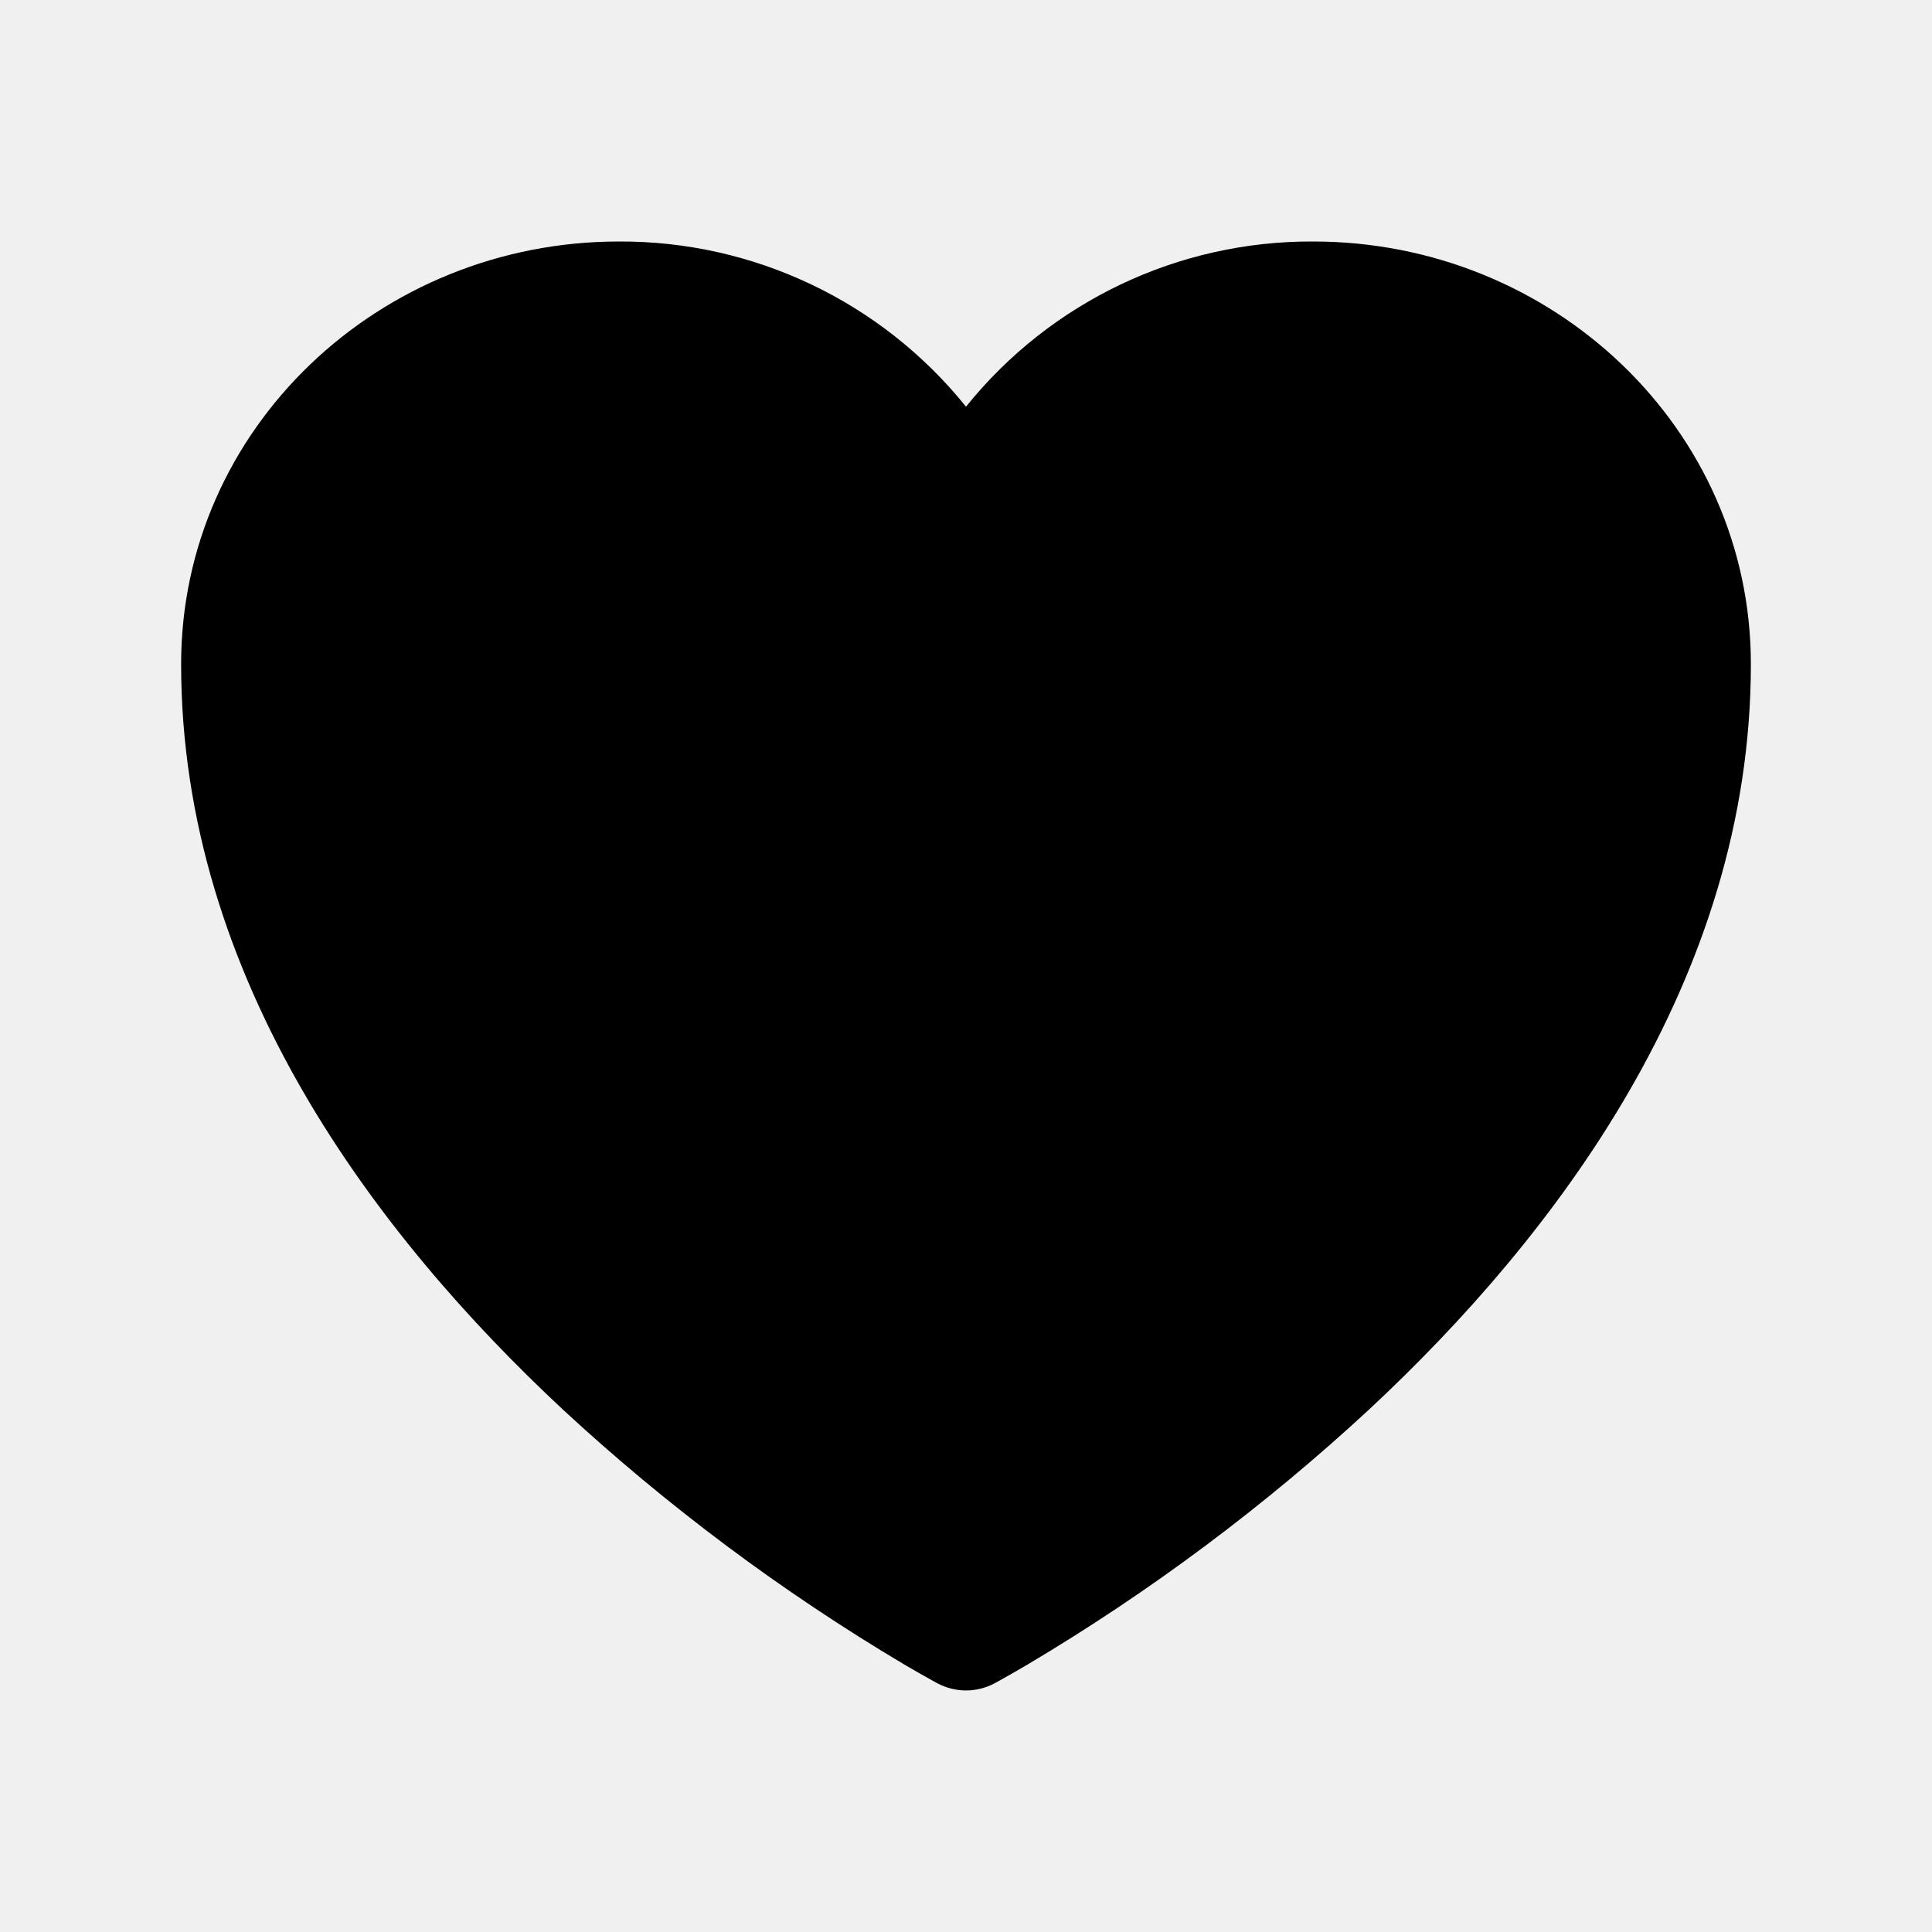
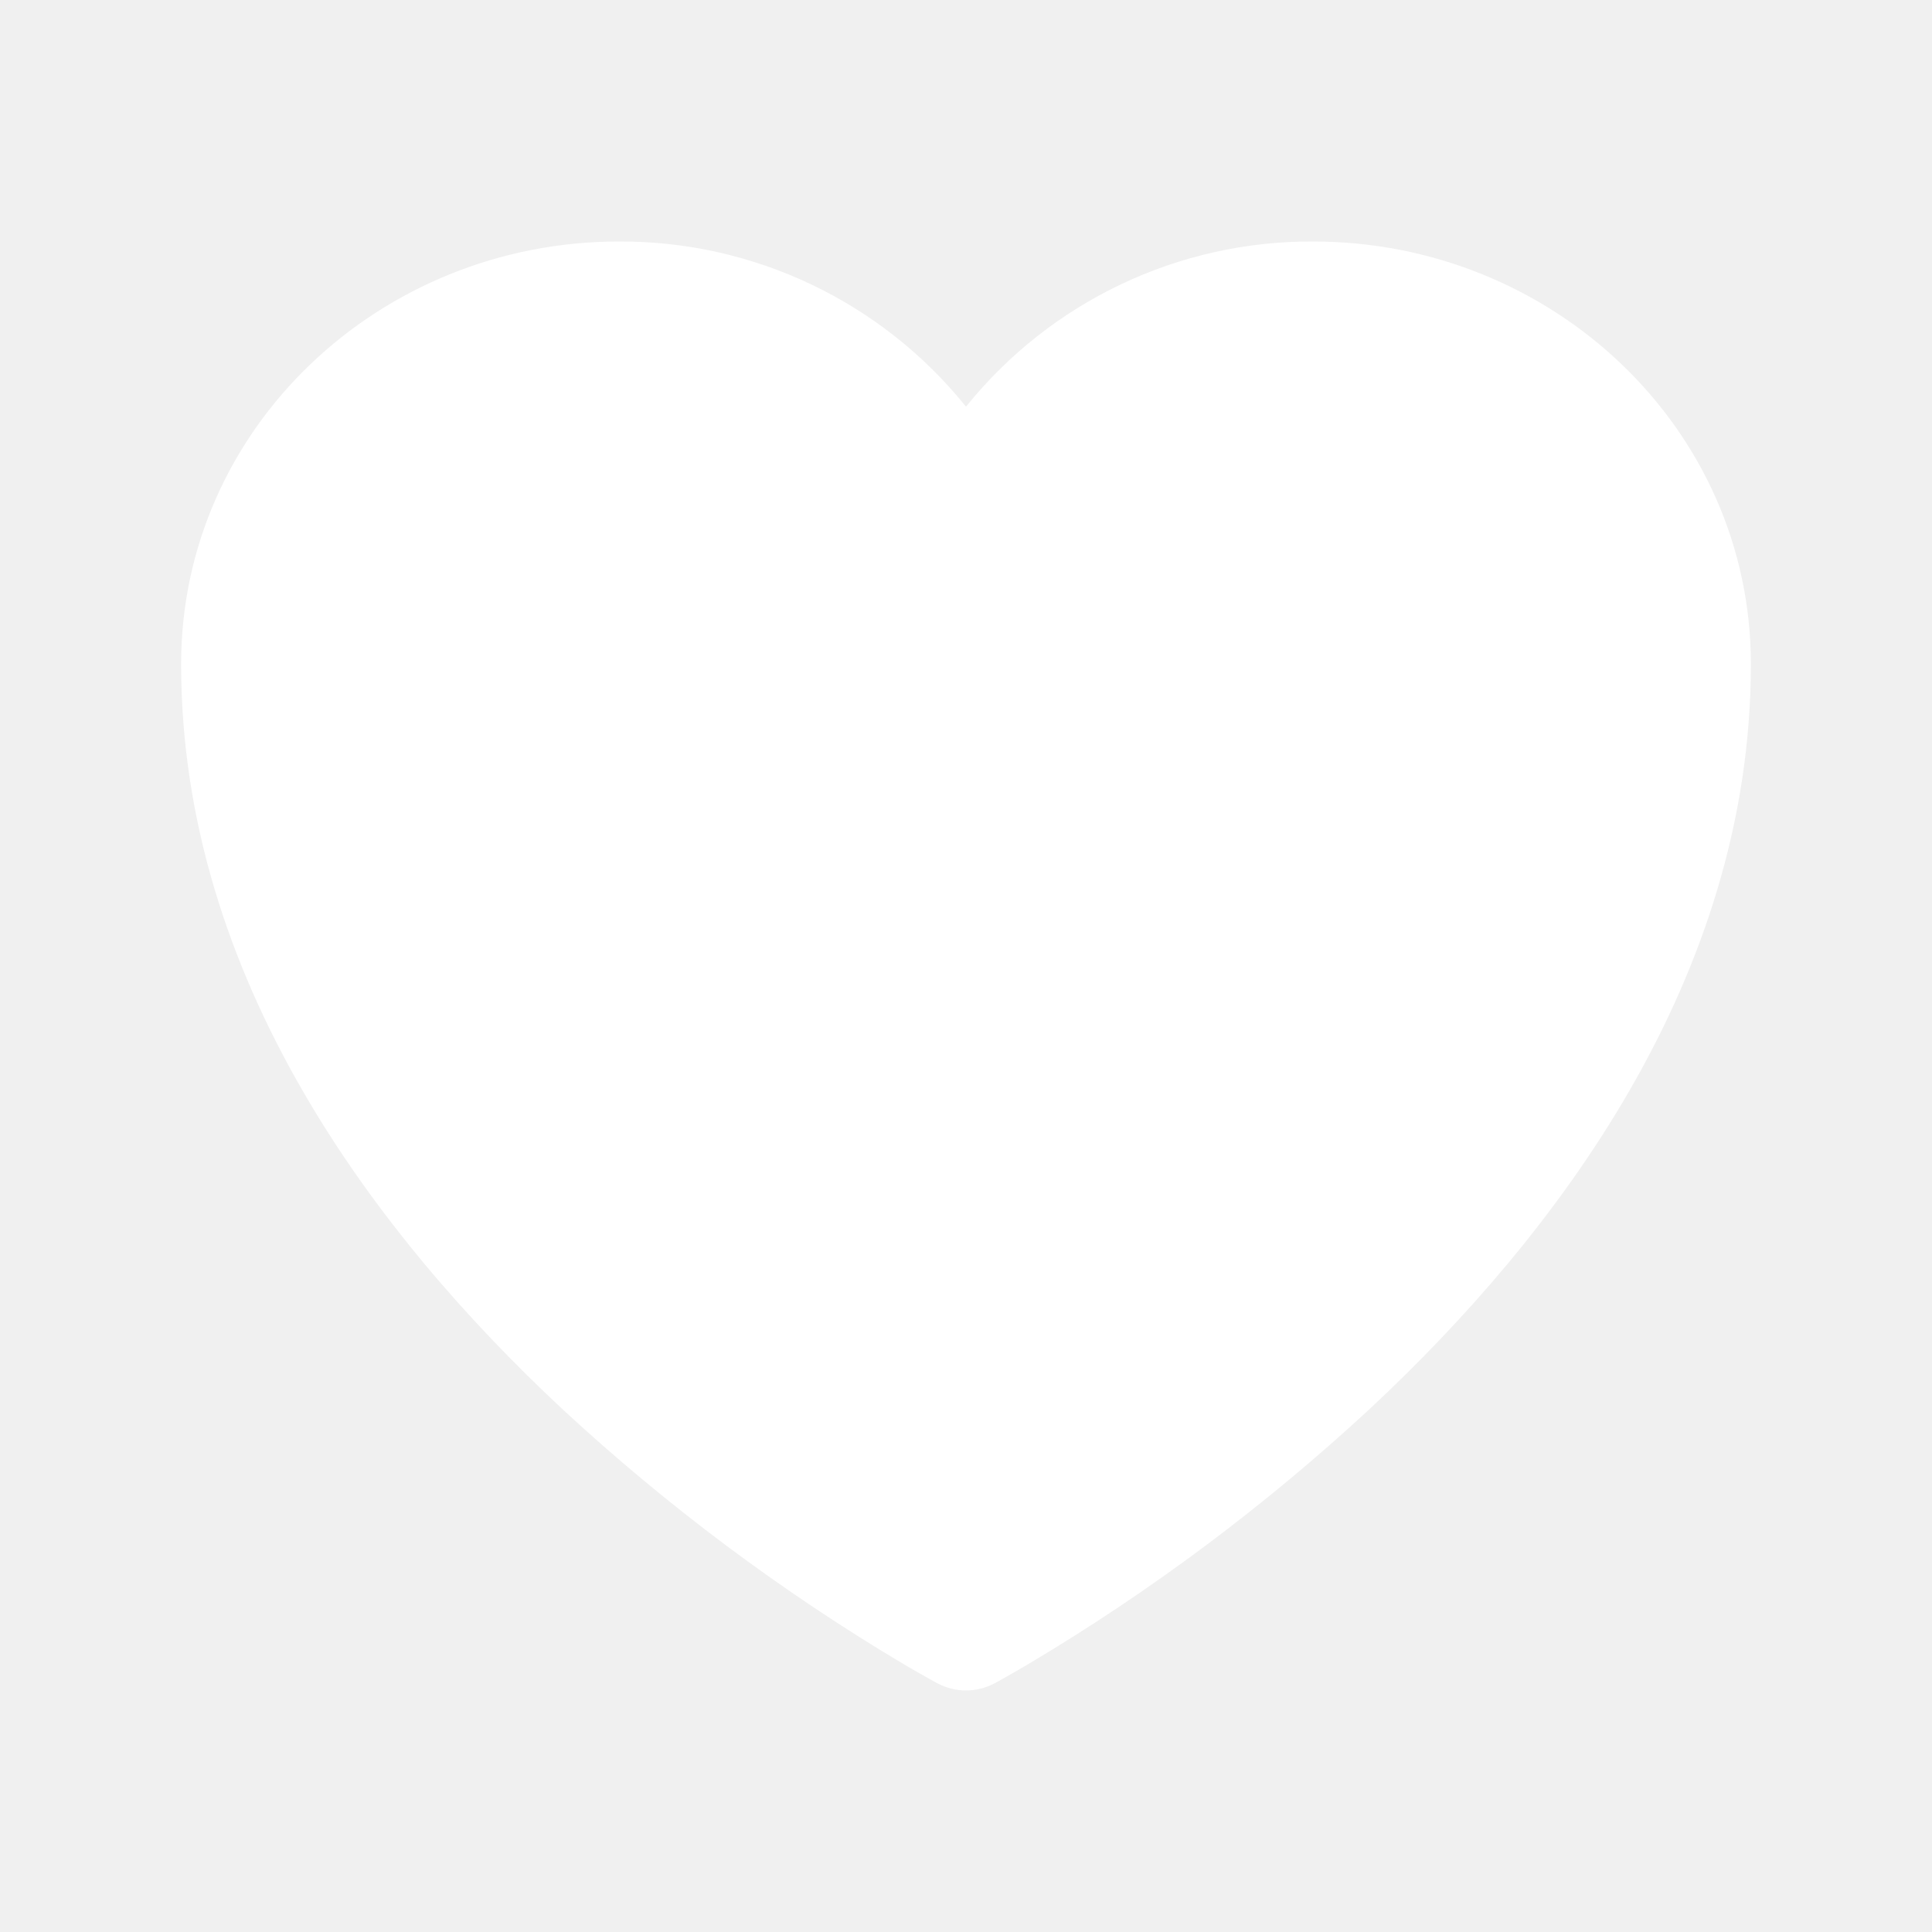
- <svg xmlns="http://www.w3.org/2000/svg" viewBox="0 0 24 24" fill="currentColor" class="w-6 h-6">
+ <svg xmlns="http://www.w3.org/2000/svg" viewBox="0 0 24 24" fill="#FFFFFF" class="w-6 h-6">
  <path d="M11.645 20.91l-.007-.003-.022-.012a15.247 15.247 0 01-.383-.218 25.18 25.18 0 01-4.244-3.17C4.688 15.36 2.25 12.174 2.25 8.25 2.25 5.322 4.714 3 7.688 3A5.5 5.5 0 0112 5.052 5.5 5.5 0 0116.313 3c2.973 0 5.437 2.322 5.437 5.25 0 3.925-2.438 7.111-4.739 9.256a25.175 25.175 0 01-4.244 3.17 15.247 15.247 0 01-.383.219l-.022.012-.007.004-.003.001a.752.752 0 01-.704 0l-.003-.001z" />
</svg>
